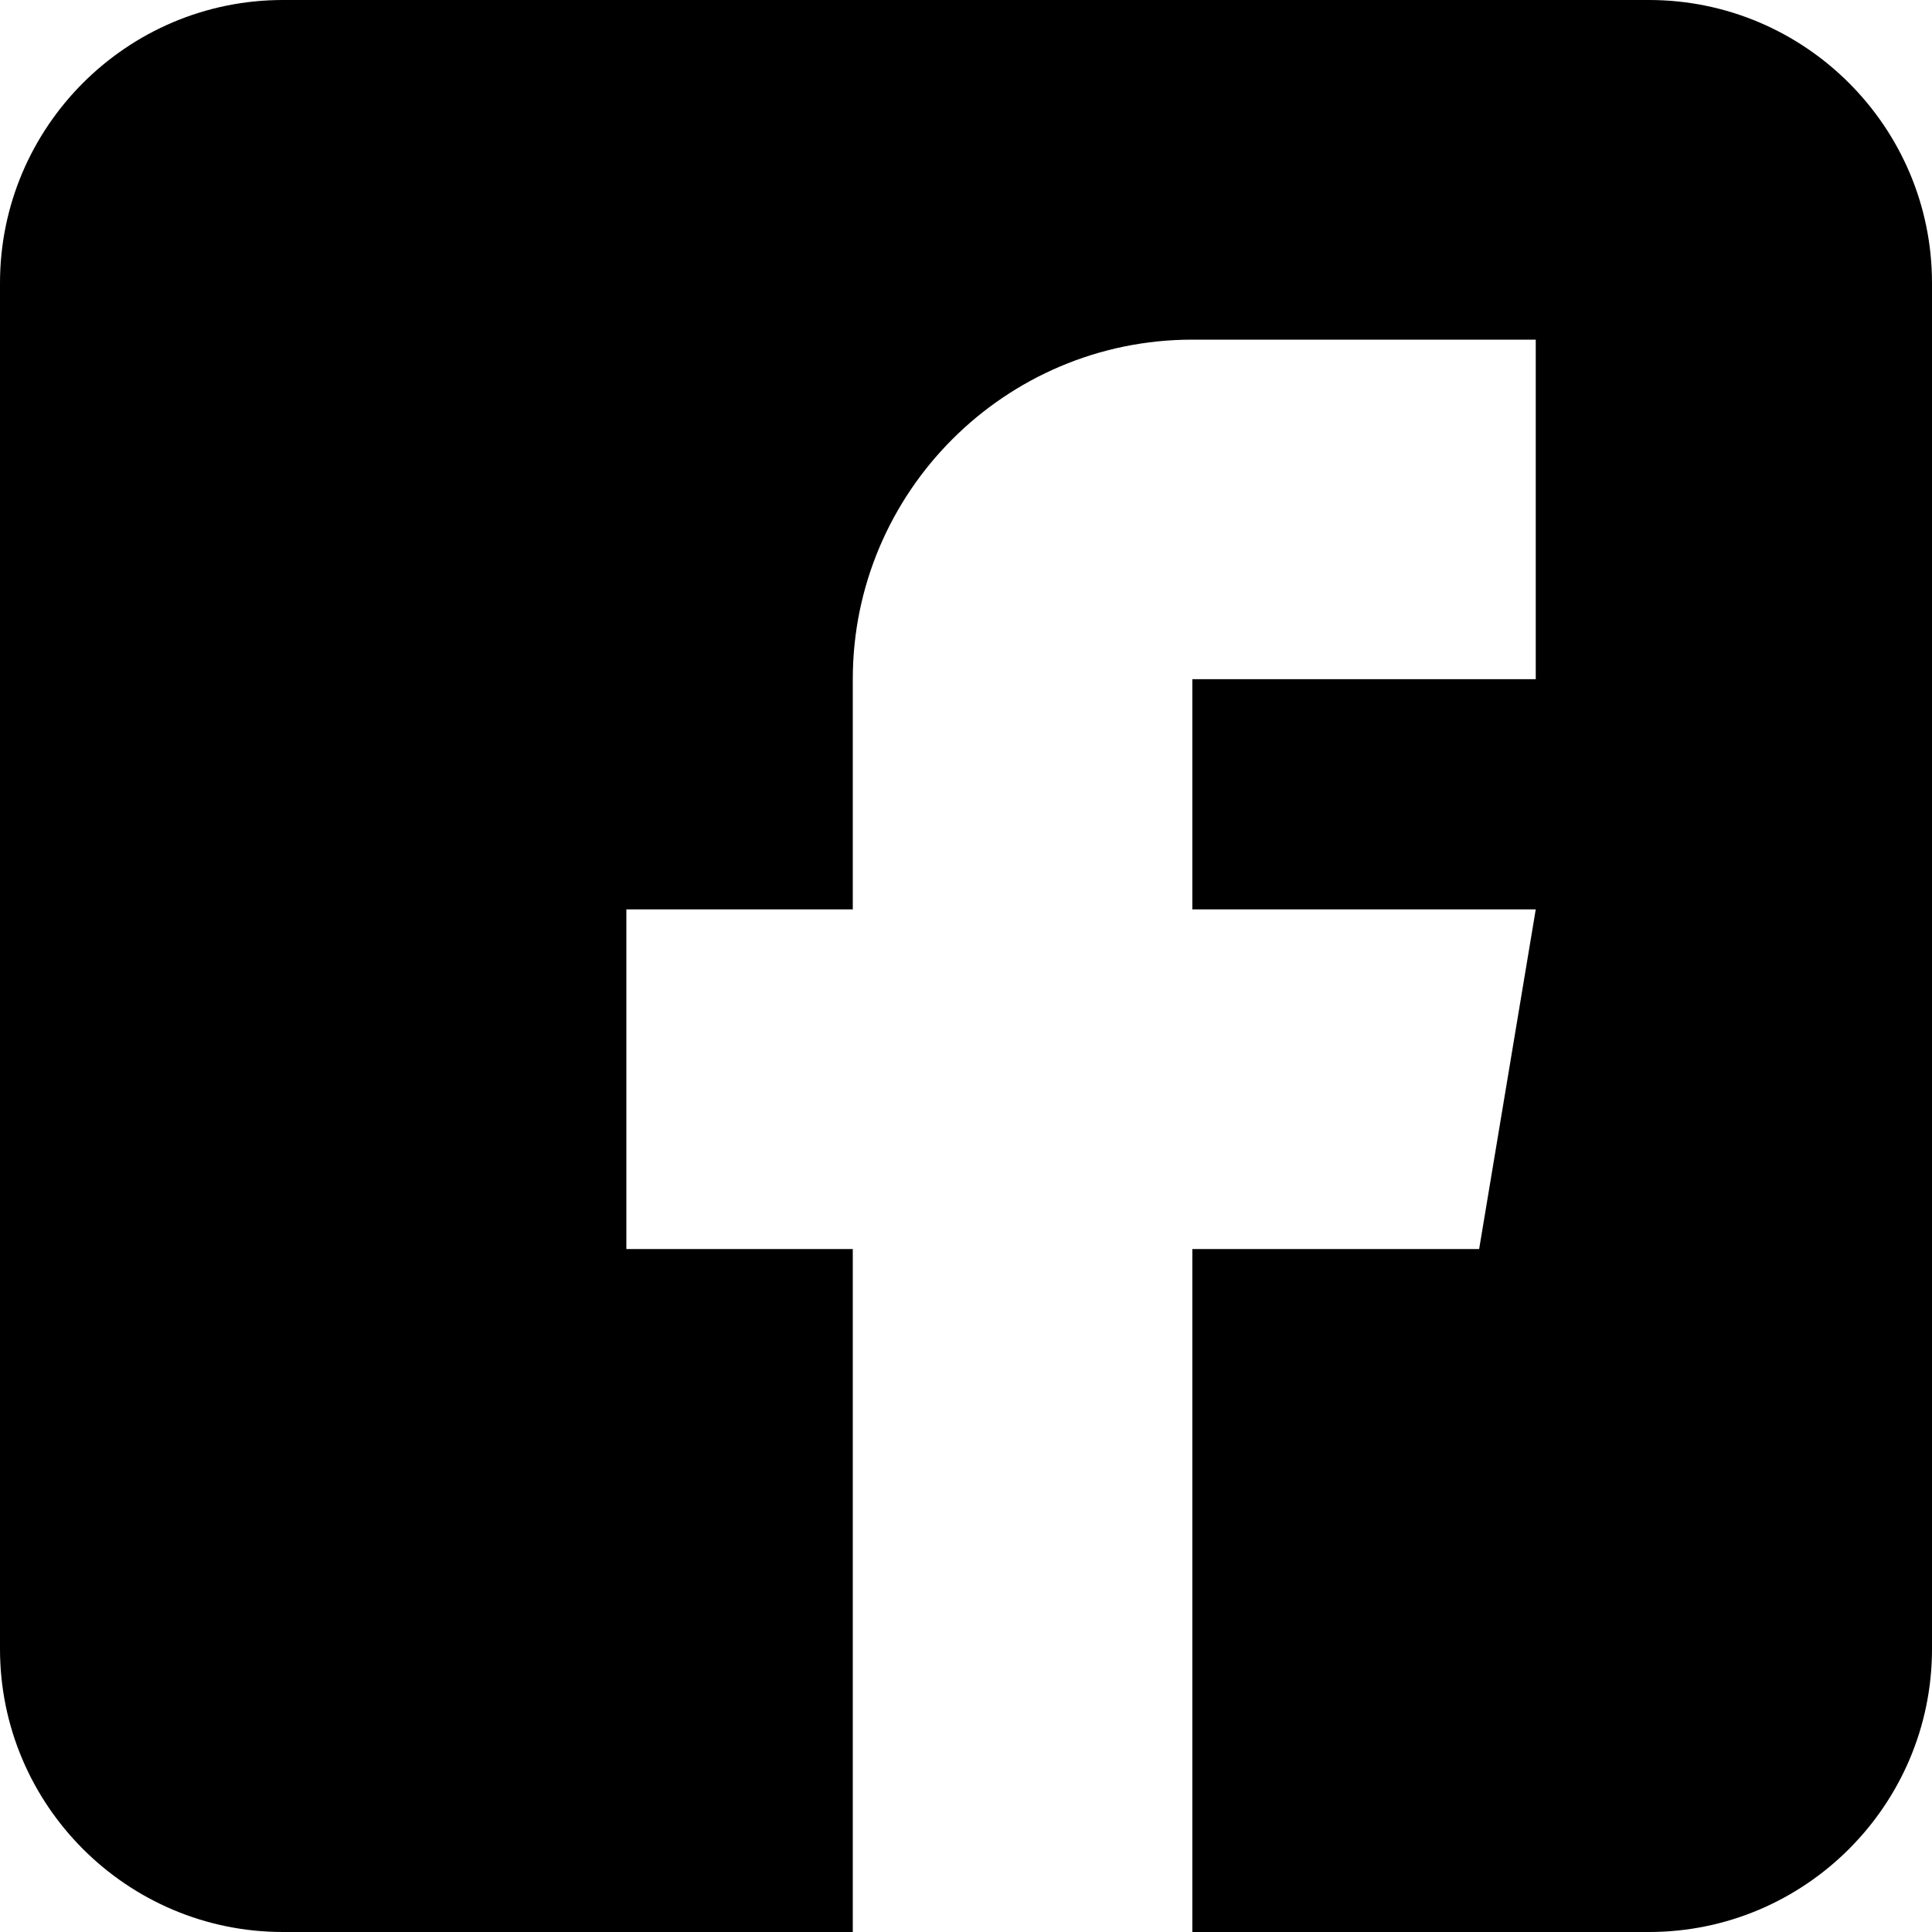
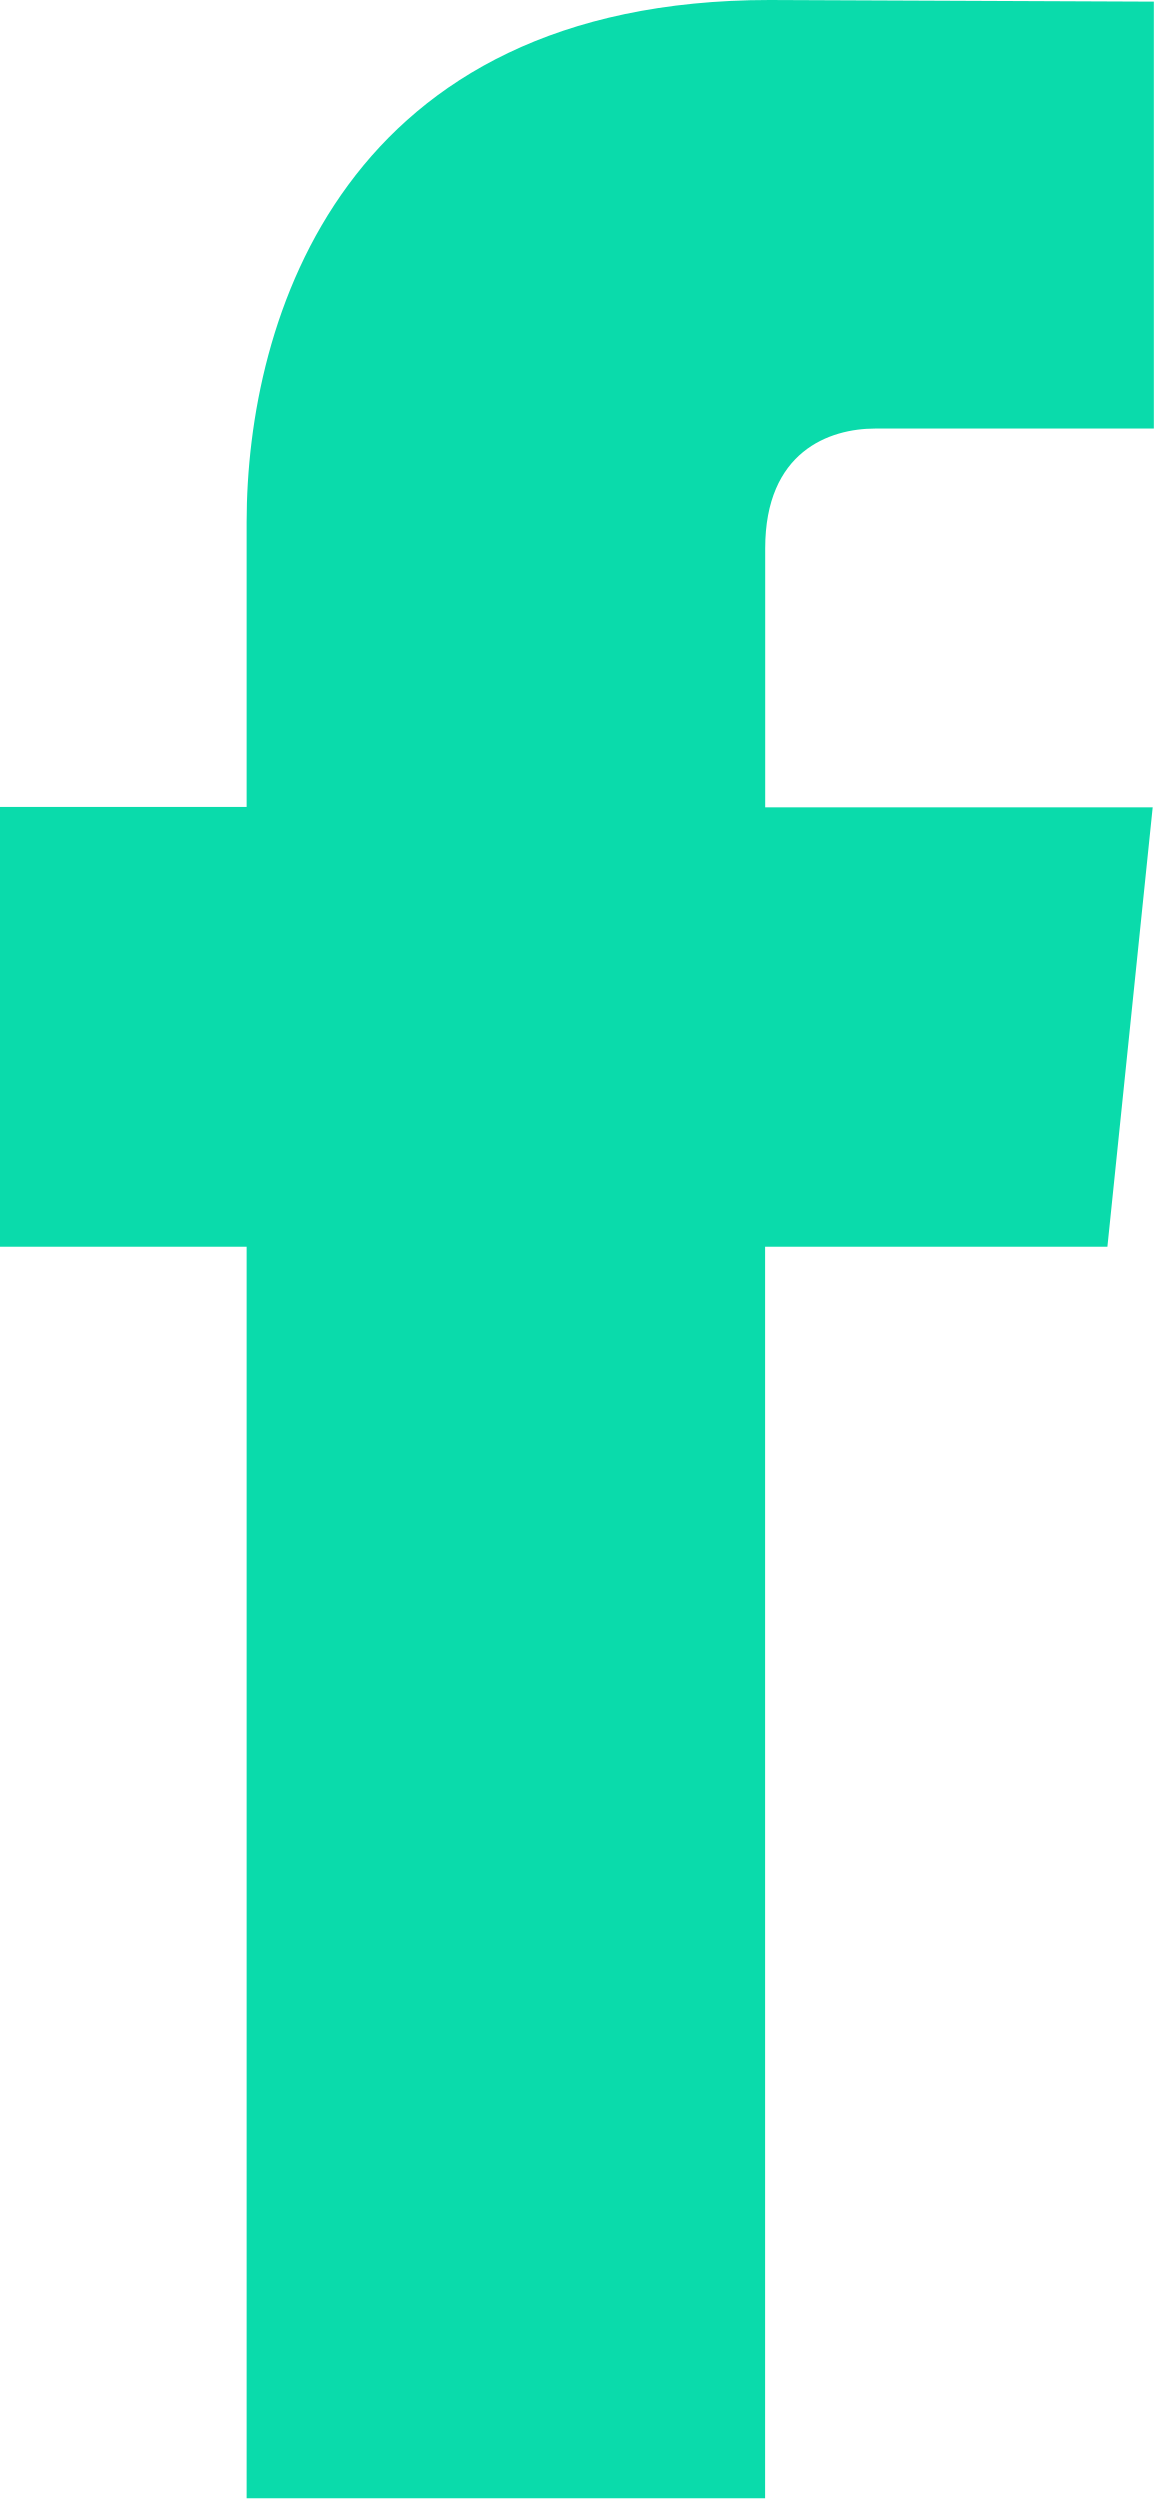
- <svg xmlns="http://www.w3.org/2000/svg" width="20" height="20" viewBox="0 0 20 20" fill="none">
-   <path d="M17.07 0L2.929 0C1.314 0 -0 1.314 -0 2.93L-0 17.07C-0 18.686 1.314 20 2.929 20L8.828 20L8.828 12.93L6.484 12.93L6.484 9.414L8.828 9.414L8.828 7.031C8.828 5.093 10.405 3.516 12.343 3.516L15.898 3.516L15.898 7.031L12.343 7.031L12.343 9.414L15.898 9.414L15.312 12.93L12.343 12.93L12.343 20L17.07 20C18.685 20 20 18.686 20 17.07L20 2.93C20 1.314 18.685 0 17.07 0Z" fill="black" />
+ <svg xmlns="http://www.w3.org/2000/svg" width="12" height="26" viewBox="0 0 12 26" fill="none">
+   <path d="M11.517 12.966H7.957V25.982H2.565V12.966H0V8.392H2.565V5.431C2.565 3.315 3.572 0 8.005 0L12 0.017V4.457H9.102C8.626 4.457 7.958 4.694 7.958 5.704V8.396H11.988L11.517 12.966Z" fill="#0ADBAB" />
</svg>
